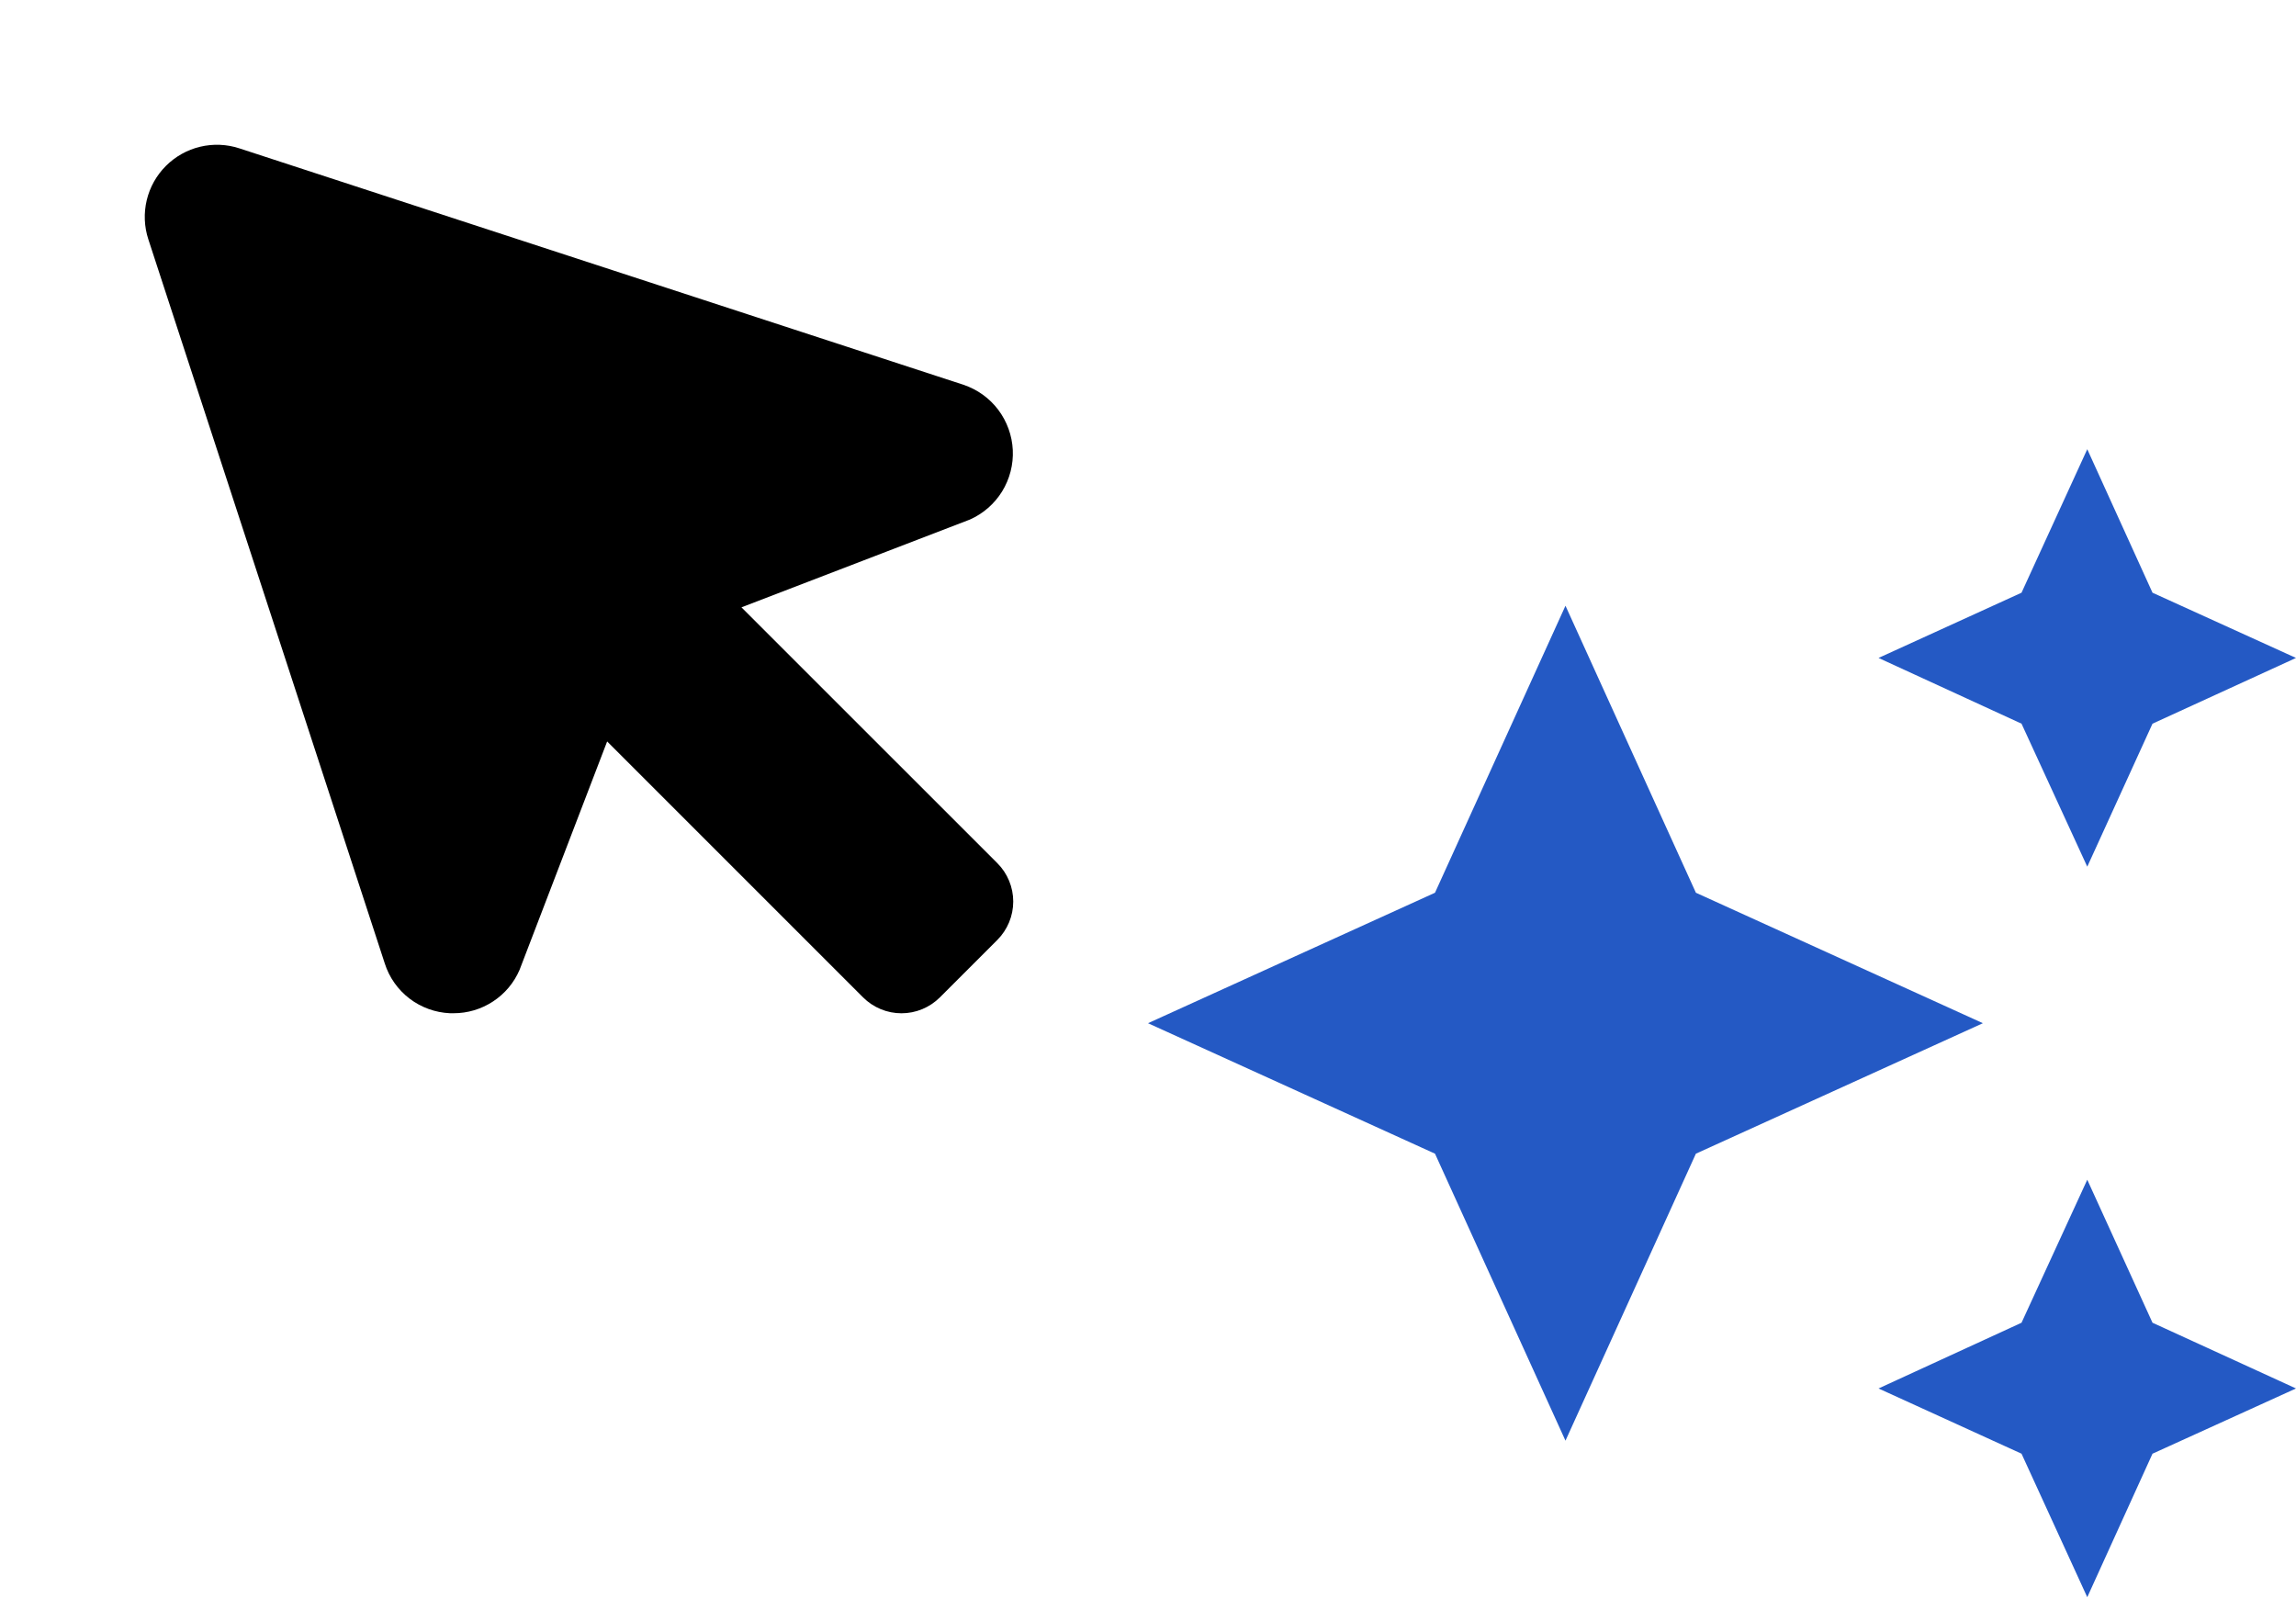
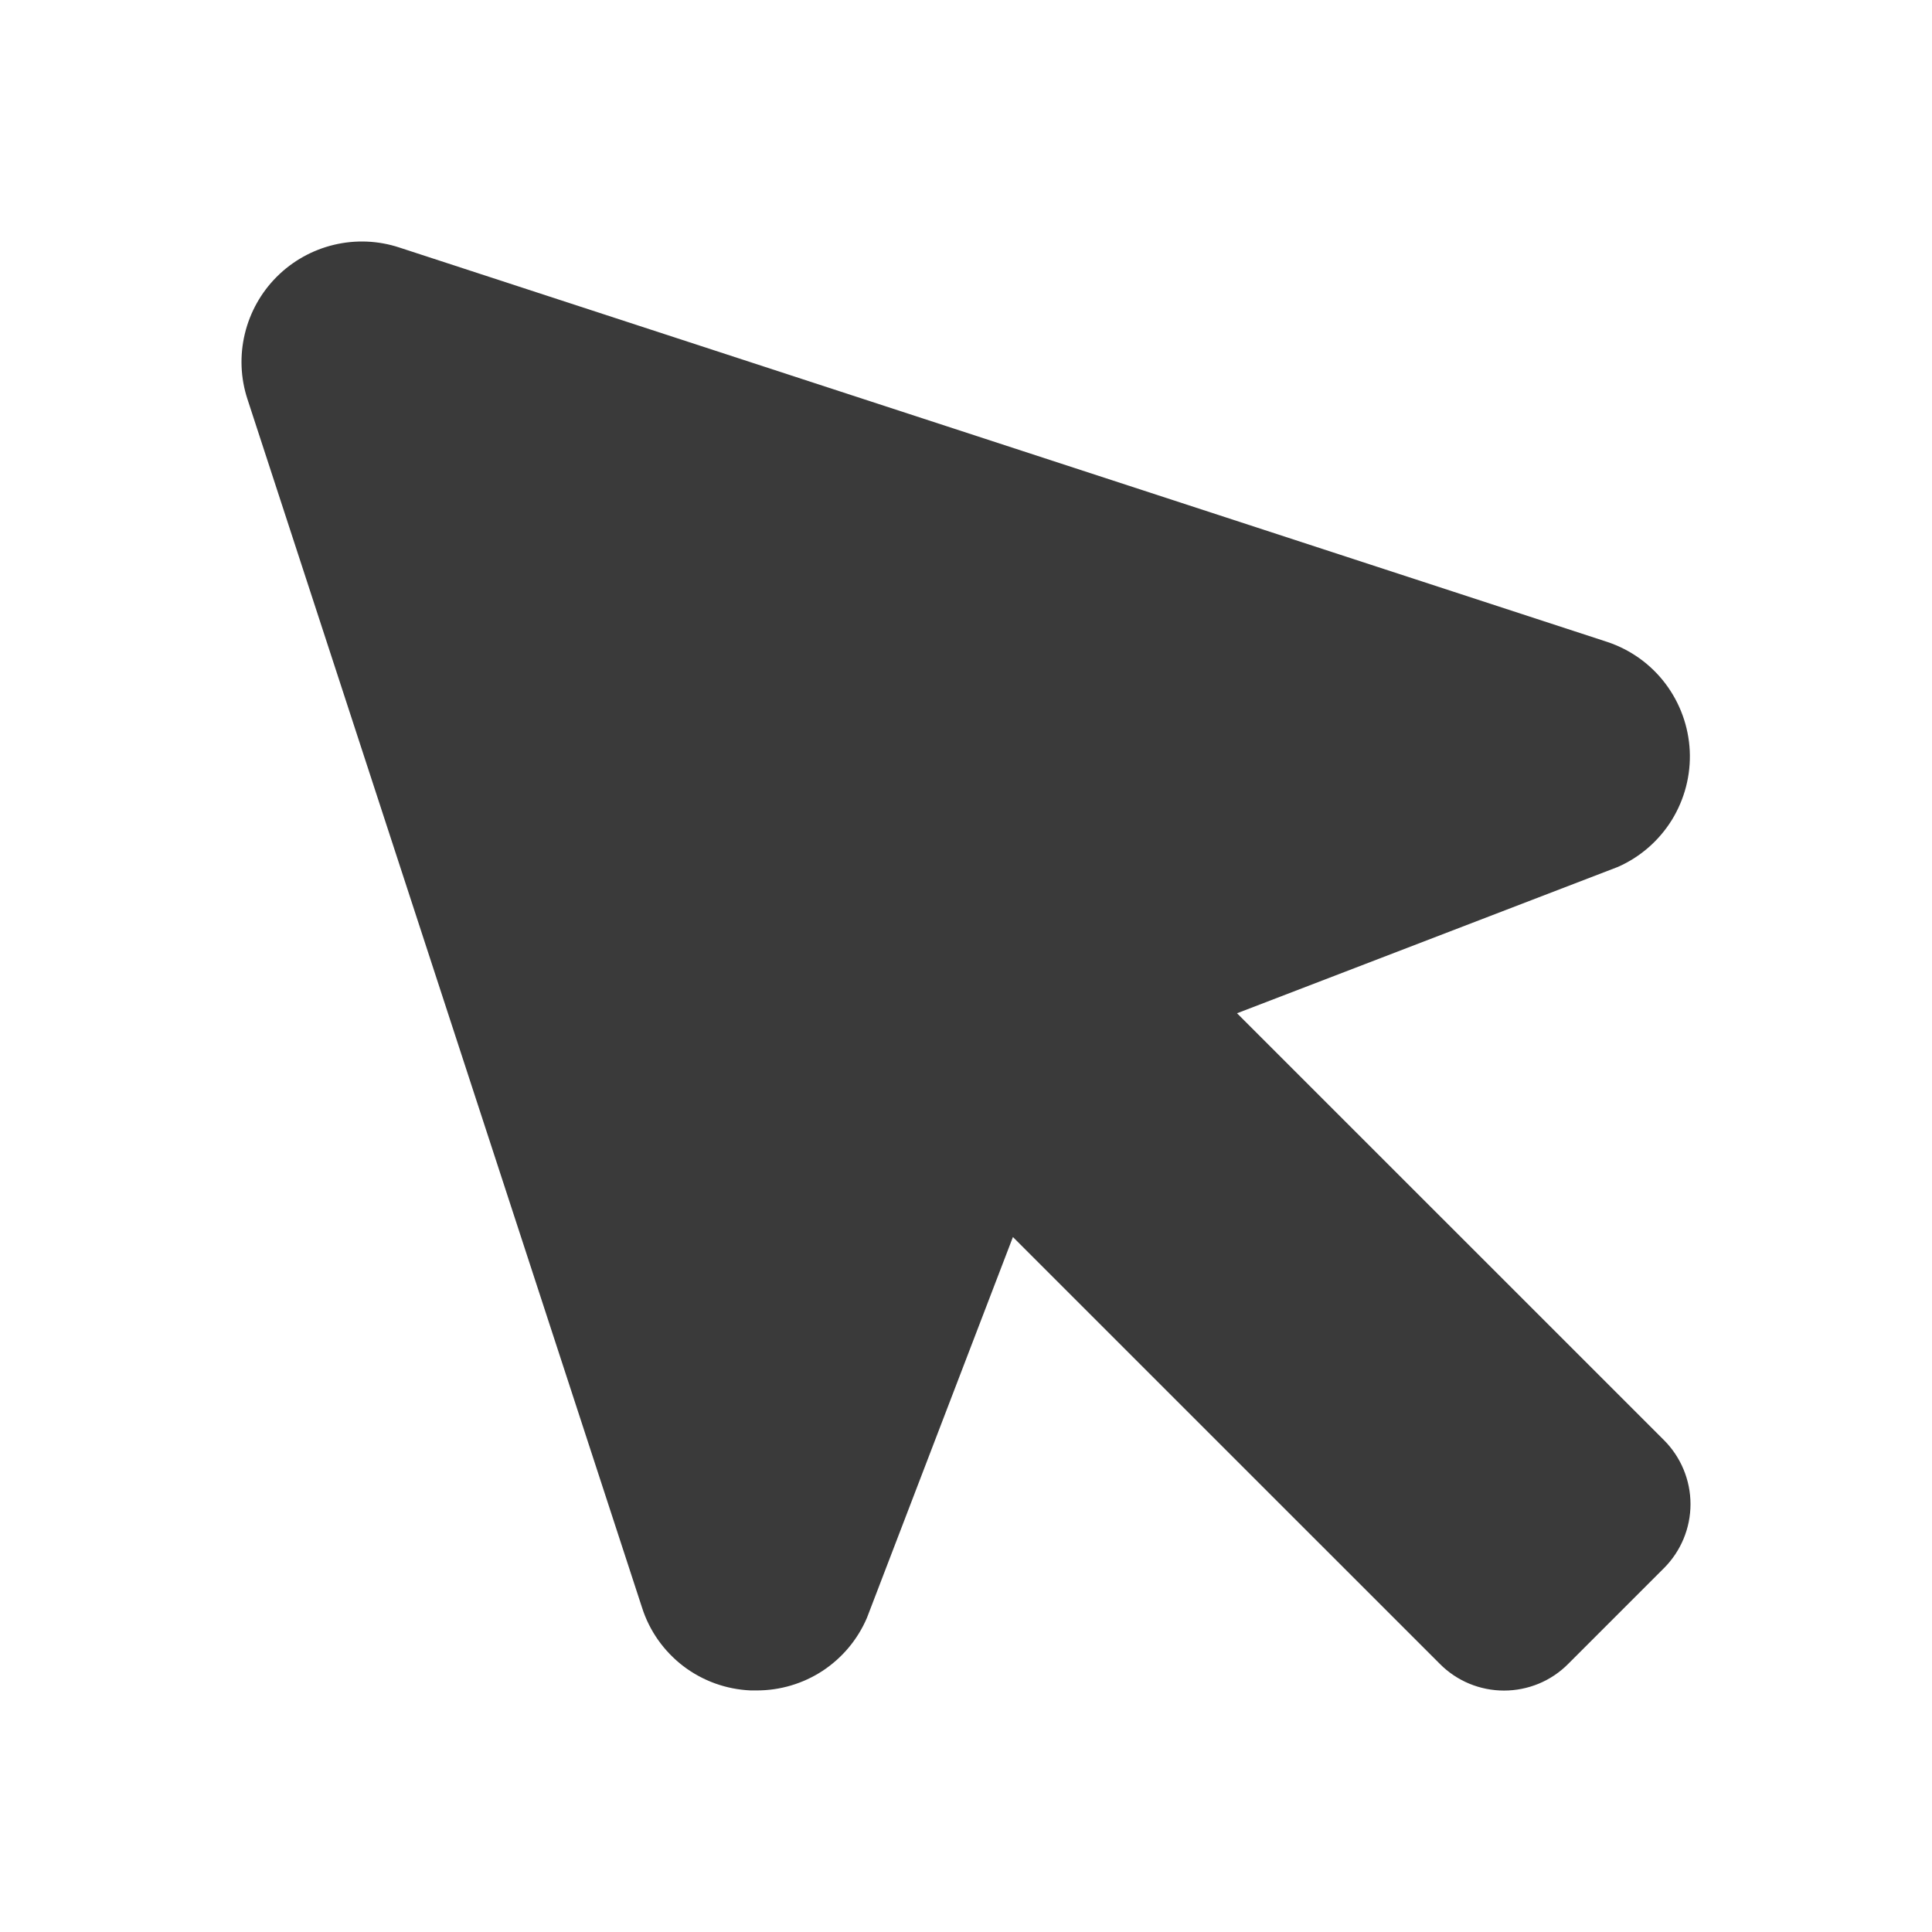
- <svg xmlns="http://www.w3.org/2000/svg" width="46" height="32" viewBox="0 0 46 32" fill="none">
-   <path d="M19.982 18.831L18.831 19.982C18.73 20.083 18.61 20.163 18.478 20.218C18.346 20.273 18.204 20.301 18.061 20.301C17.918 20.301 17.776 20.273 17.644 20.218C17.512 20.163 17.392 20.083 17.291 19.982L12.164 14.855L10.421 19.401L10.41 19.43C10.299 19.689 10.114 19.91 9.878 20.064C9.643 20.219 9.367 20.301 9.086 20.3H9.015C8.721 20.287 8.439 20.185 8.205 20.007C7.971 19.828 7.798 19.583 7.709 19.303L2.972 4.795C2.889 4.542 2.878 4.27 2.94 4.01C3.002 3.75 3.135 3.513 3.324 3.324C3.513 3.135 3.75 3.002 4.01 2.94C4.27 2.878 4.542 2.889 4.795 2.972L19.303 7.709C19.58 7.802 19.823 7.976 19.999 8.209C20.175 8.443 20.277 8.724 20.291 9.016C20.305 9.308 20.23 9.597 20.077 9.846C19.923 10.095 19.698 10.291 19.43 10.41L19.401 10.421L14.855 12.168L19.982 17.294C20.185 17.497 20.3 17.774 20.3 18.062C20.3 18.351 20.185 18.628 19.982 18.831Z" fill="black" />
-   <path d="M41.818 9L40.501 11.875L37.636 13.182L40.501 14.499L41.818 17.364L43.125 14.499L46 13.182L43.125 11.875M31.364 12.136L28.75 17.886L23 20.5L28.75 23.114L31.364 28.864L33.977 23.114L39.727 20.5L33.977 17.886M41.818 23.636L40.501 26.501L37.636 27.818L40.501 29.125L41.818 32L43.125 29.125L46 27.818L43.125 26.501" fill="#2459C4" />
+ <svg xmlns="http://www.w3.org/2000/svg" width="28" height="28" viewBox="0 0 28 28" fill="none">
+   <path d="M24.115 22.727L22.727 24.115C22.605 24.238 22.46 24.335 22.301 24.401C22.141 24.467 21.97 24.501 21.797 24.501C21.625 24.501 21.454 24.467 21.294 24.401C21.135 24.335 20.99 24.238 20.868 24.115L14.68 17.928L12.577 23.414L12.563 23.45C12.429 23.762 12.206 24.028 11.922 24.215C11.638 24.401 11.305 24.5 10.965 24.499H10.88C10.525 24.484 10.184 24.361 9.902 24.146C9.62 23.93 9.411 23.634 9.304 23.296L3.587 5.787C3.486 5.481 3.473 5.153 3.548 4.839C3.623 4.526 3.783 4.239 4.011 4.011C4.239 3.783 4.526 3.623 4.839 3.548C5.153 3.473 5.481 3.486 5.787 3.587L23.296 9.304C23.631 9.416 23.924 9.626 24.136 9.907C24.349 10.189 24.472 10.528 24.489 10.88C24.506 11.233 24.415 11.582 24.23 11.883C24.044 12.183 23.773 12.42 23.45 12.563L23.414 12.577L17.928 14.685L24.115 20.871C24.361 21.117 24.5 21.451 24.5 21.799C24.5 22.147 24.361 22.481 24.115 22.727Z" fill="#3A3A3A" />
</svg>
